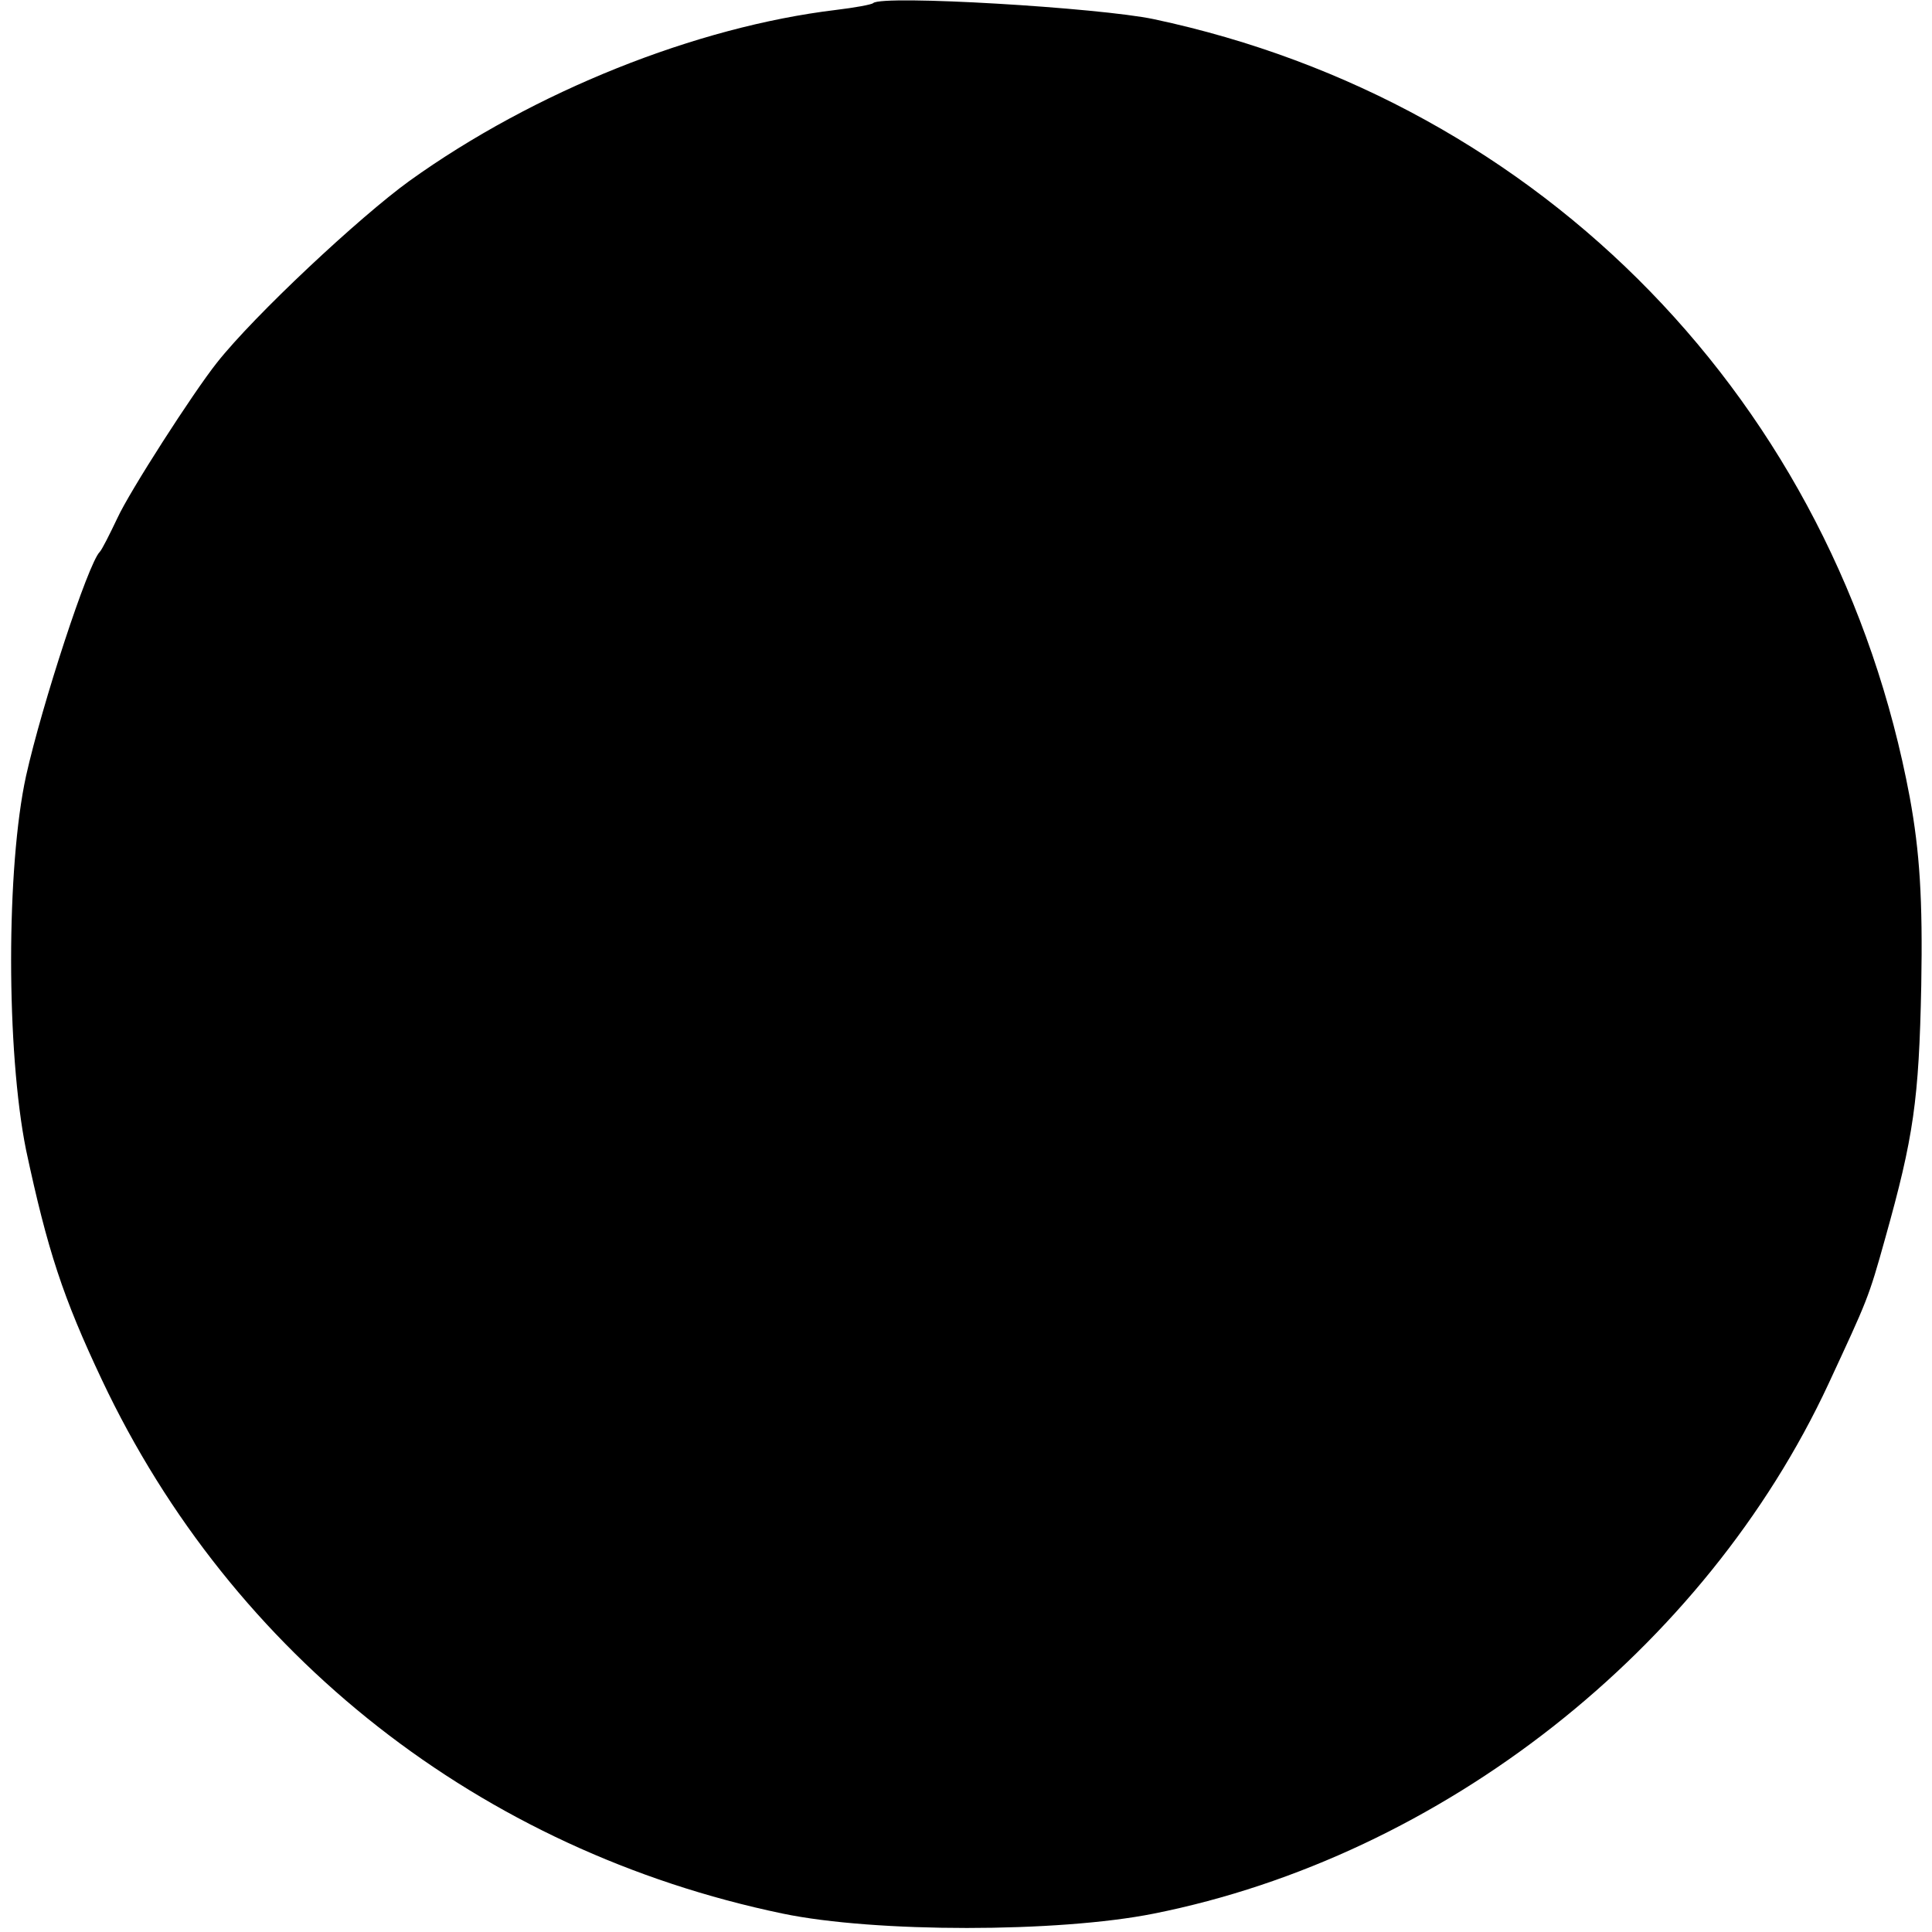
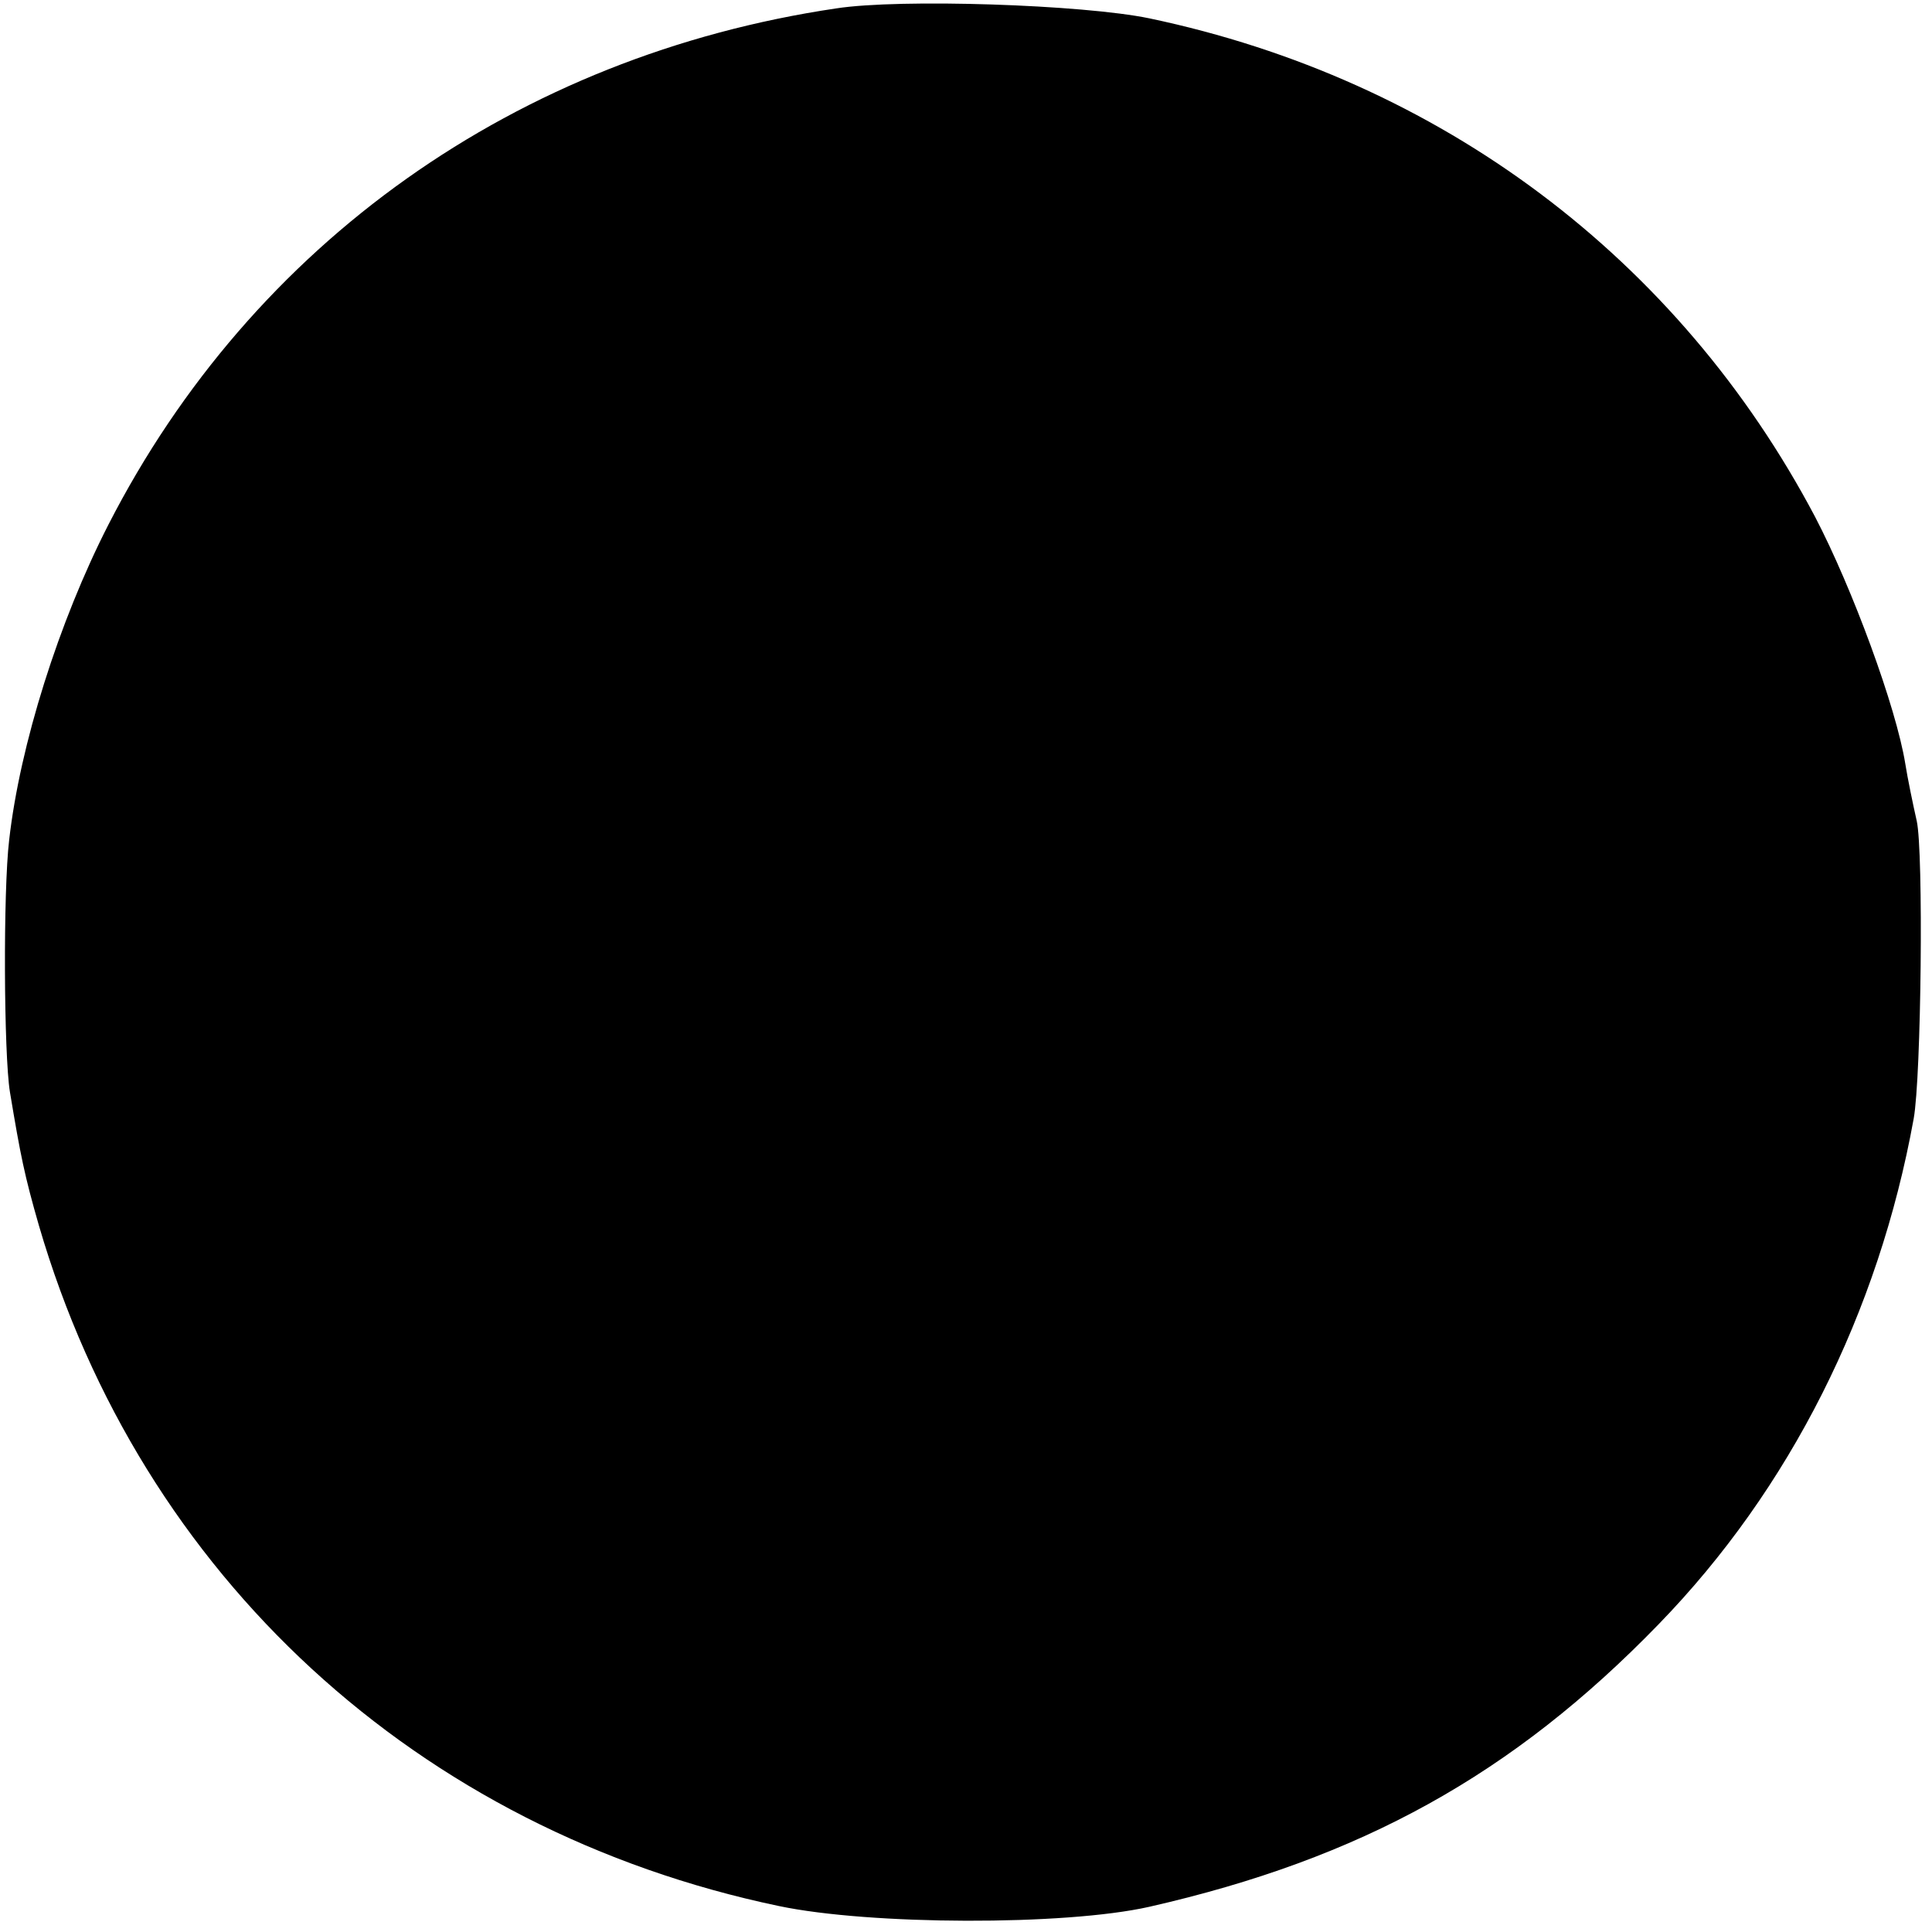
- <svg xmlns="http://www.w3.org/2000/svg" version="1.0" width="252pt" height="252pt" viewBox="0 0 252 252" preserveAspectRatio="xMidYMid meet">
-   <g transform="translate(0,252) scale(0.1,-0.1)" fill="#000000" stroke="none">
-     <path d="M1139 2516 c-2 -2 -24 -6 -49 -9 -182 -22 -393 -106 -556 -223 -65 -47 -202 -175 -251 -237 -31 -39 -114 -168 -130 -203 -10 -21 -20 -41 -23 -44 -15 -15 -75 -198 -96 -292 -26 -119 -26 -359 0 -488 28 -131 48 -192 99 -300 170 -360 494 -614 888 -696 120 -25 359 -25 484 0 376 75 719 345 880 691 51 110 52 111 74 190 37 132 44 180 47 330 2 112 -2 174 -15 245 -96 514 -478 907 -986 1015 -71 15 -354 32 -366 21z" />
+ <svg xmlns="http://www.w3.org/2000/svg" version="1.0" width="253pt" height="253pt" viewBox="0 0 253 253" preserveAspectRatio="xMidYMid meet">
+   <g transform="translate(0,253) scale(0.1,-0.1)" fill="#000000" stroke="none">
+     <path d="M1095 2519 c-418 -62 -764 -307 -953 -676 -65 -127 -116 -289 -130 -413 -8 -67 -7 -281 1 -330 14 -84 19 -109 38 -175 134 -459 496 -792 969 -891 119 -25 374 -26 485 -1 277 63 476 173 667 370 172 177 288 408 334 662 10 55 13 350 4 390 -5 22 -12 56 -15 75 -12 74 -69 229 -118 323 -179 339 -491 573 -872 653 -87 18 -326 26 -410 13z" />
  </g>
</svg>
